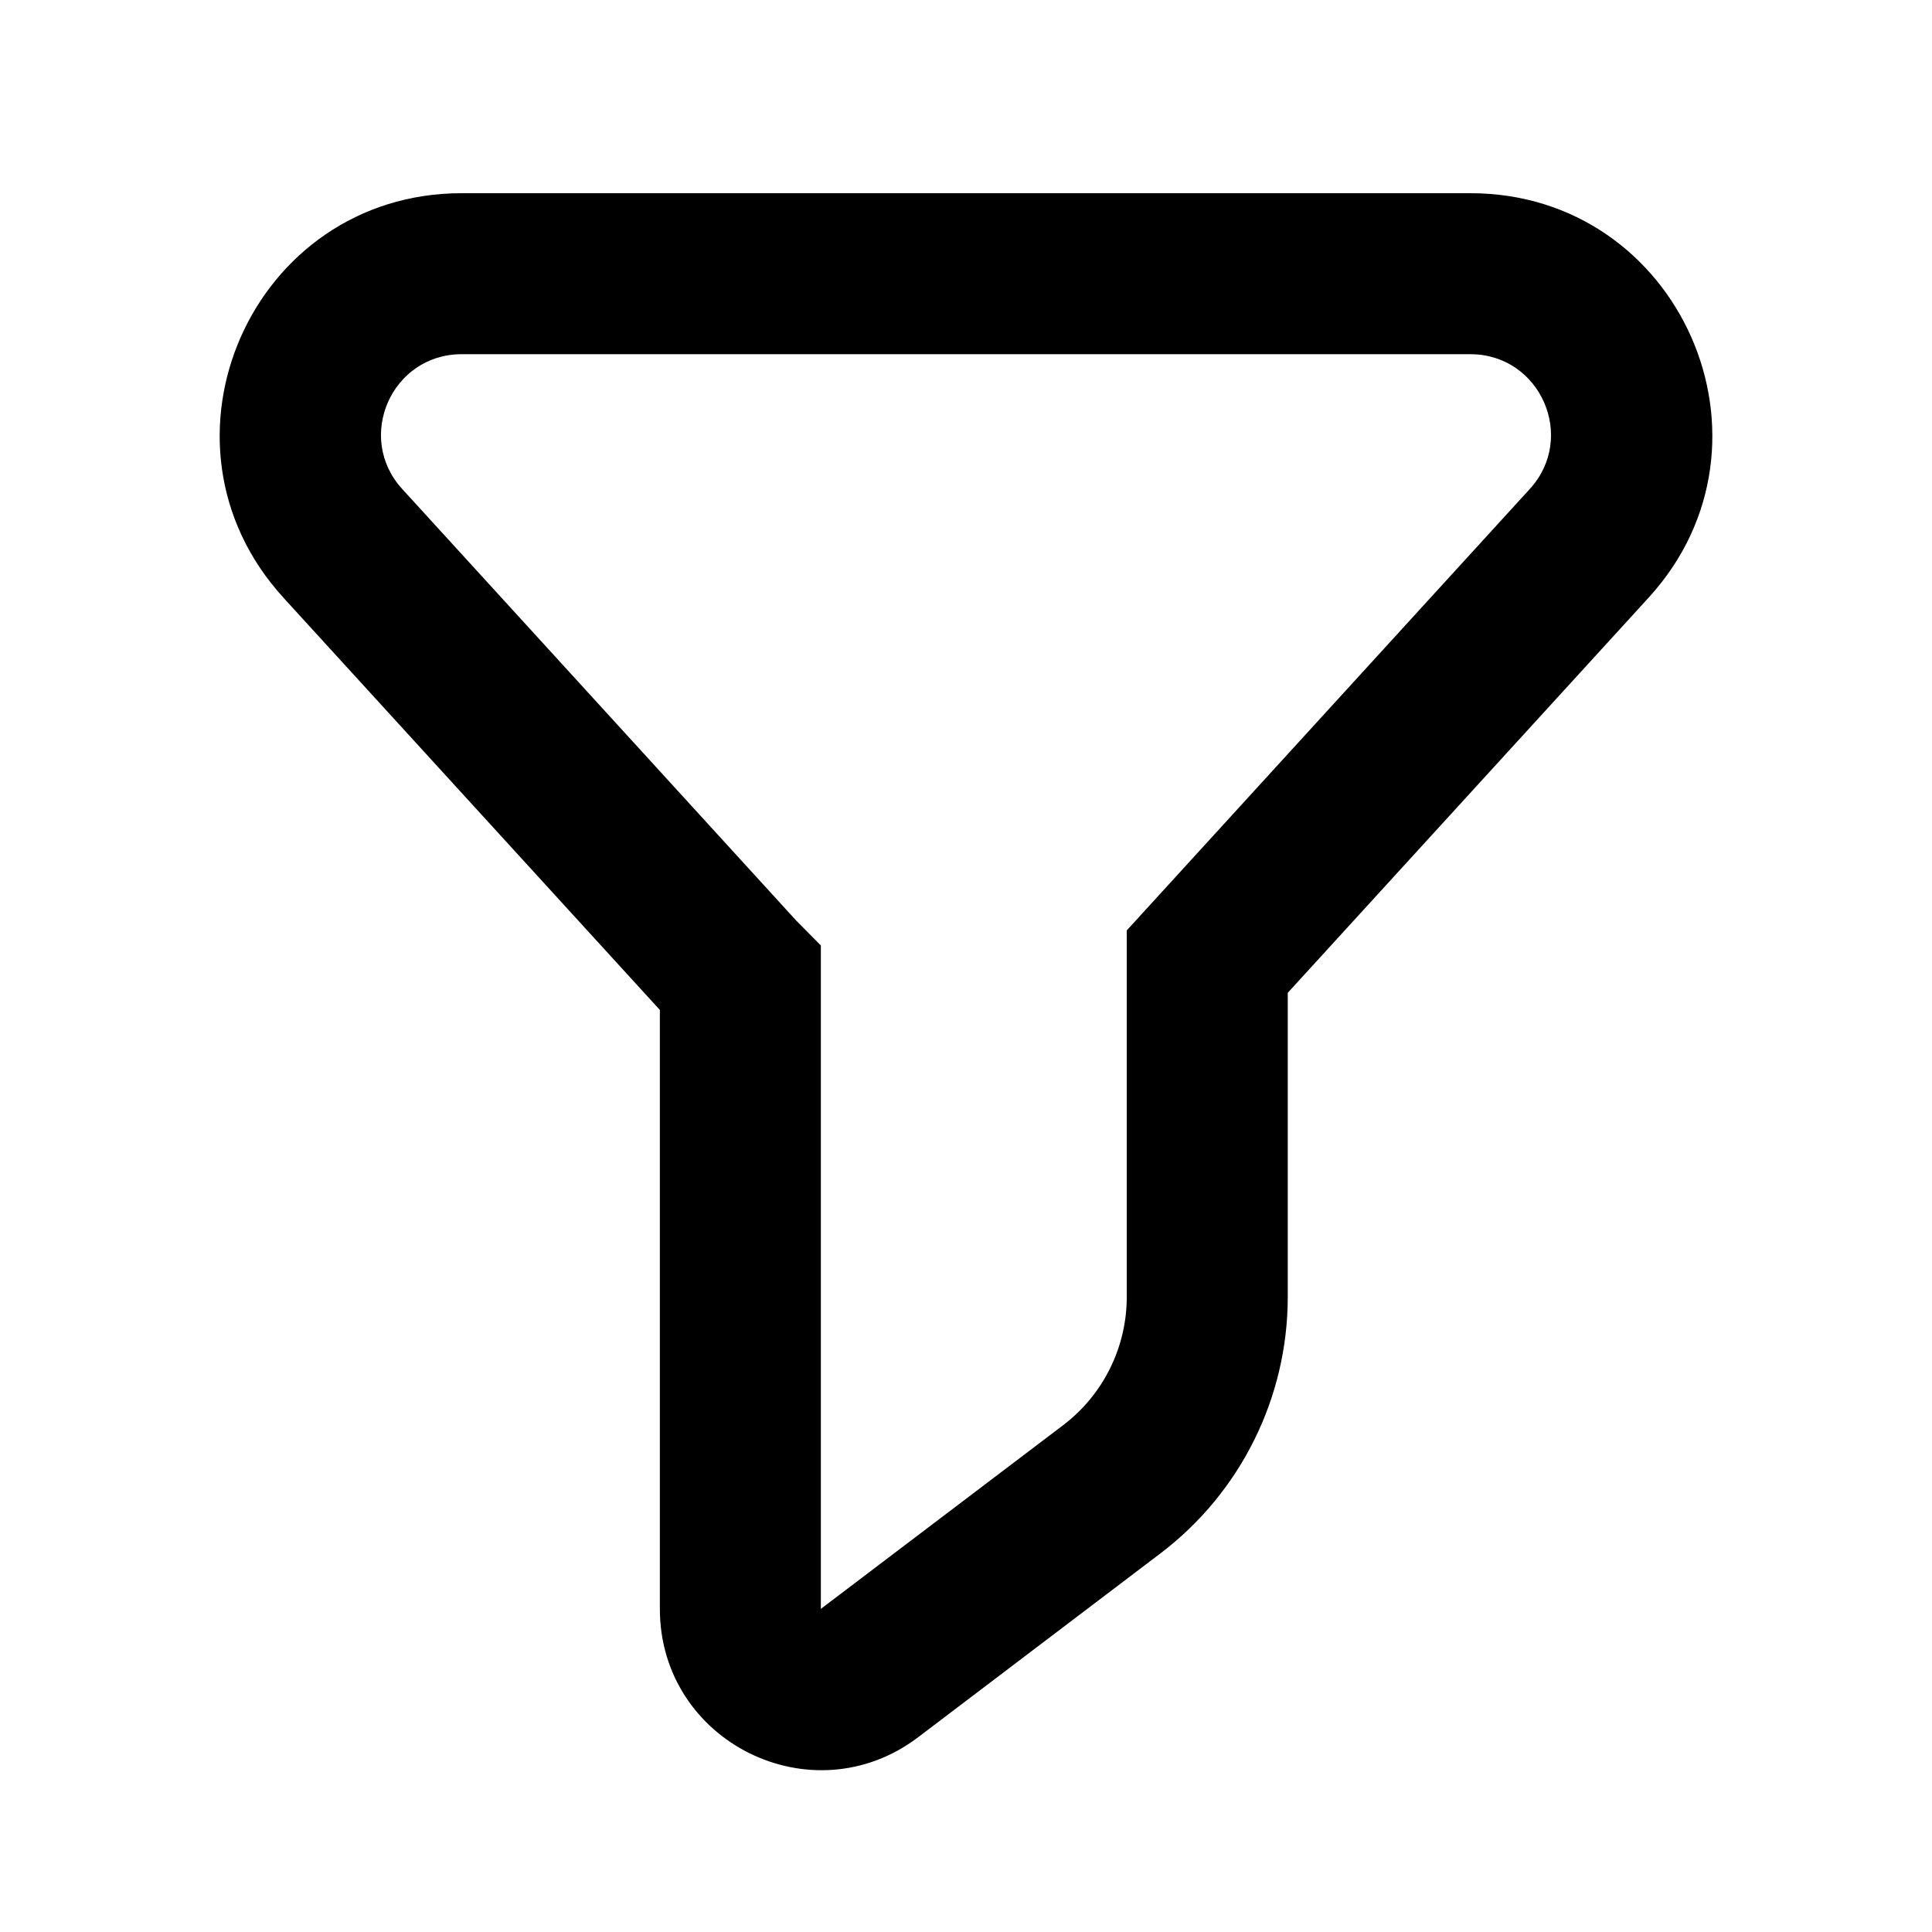
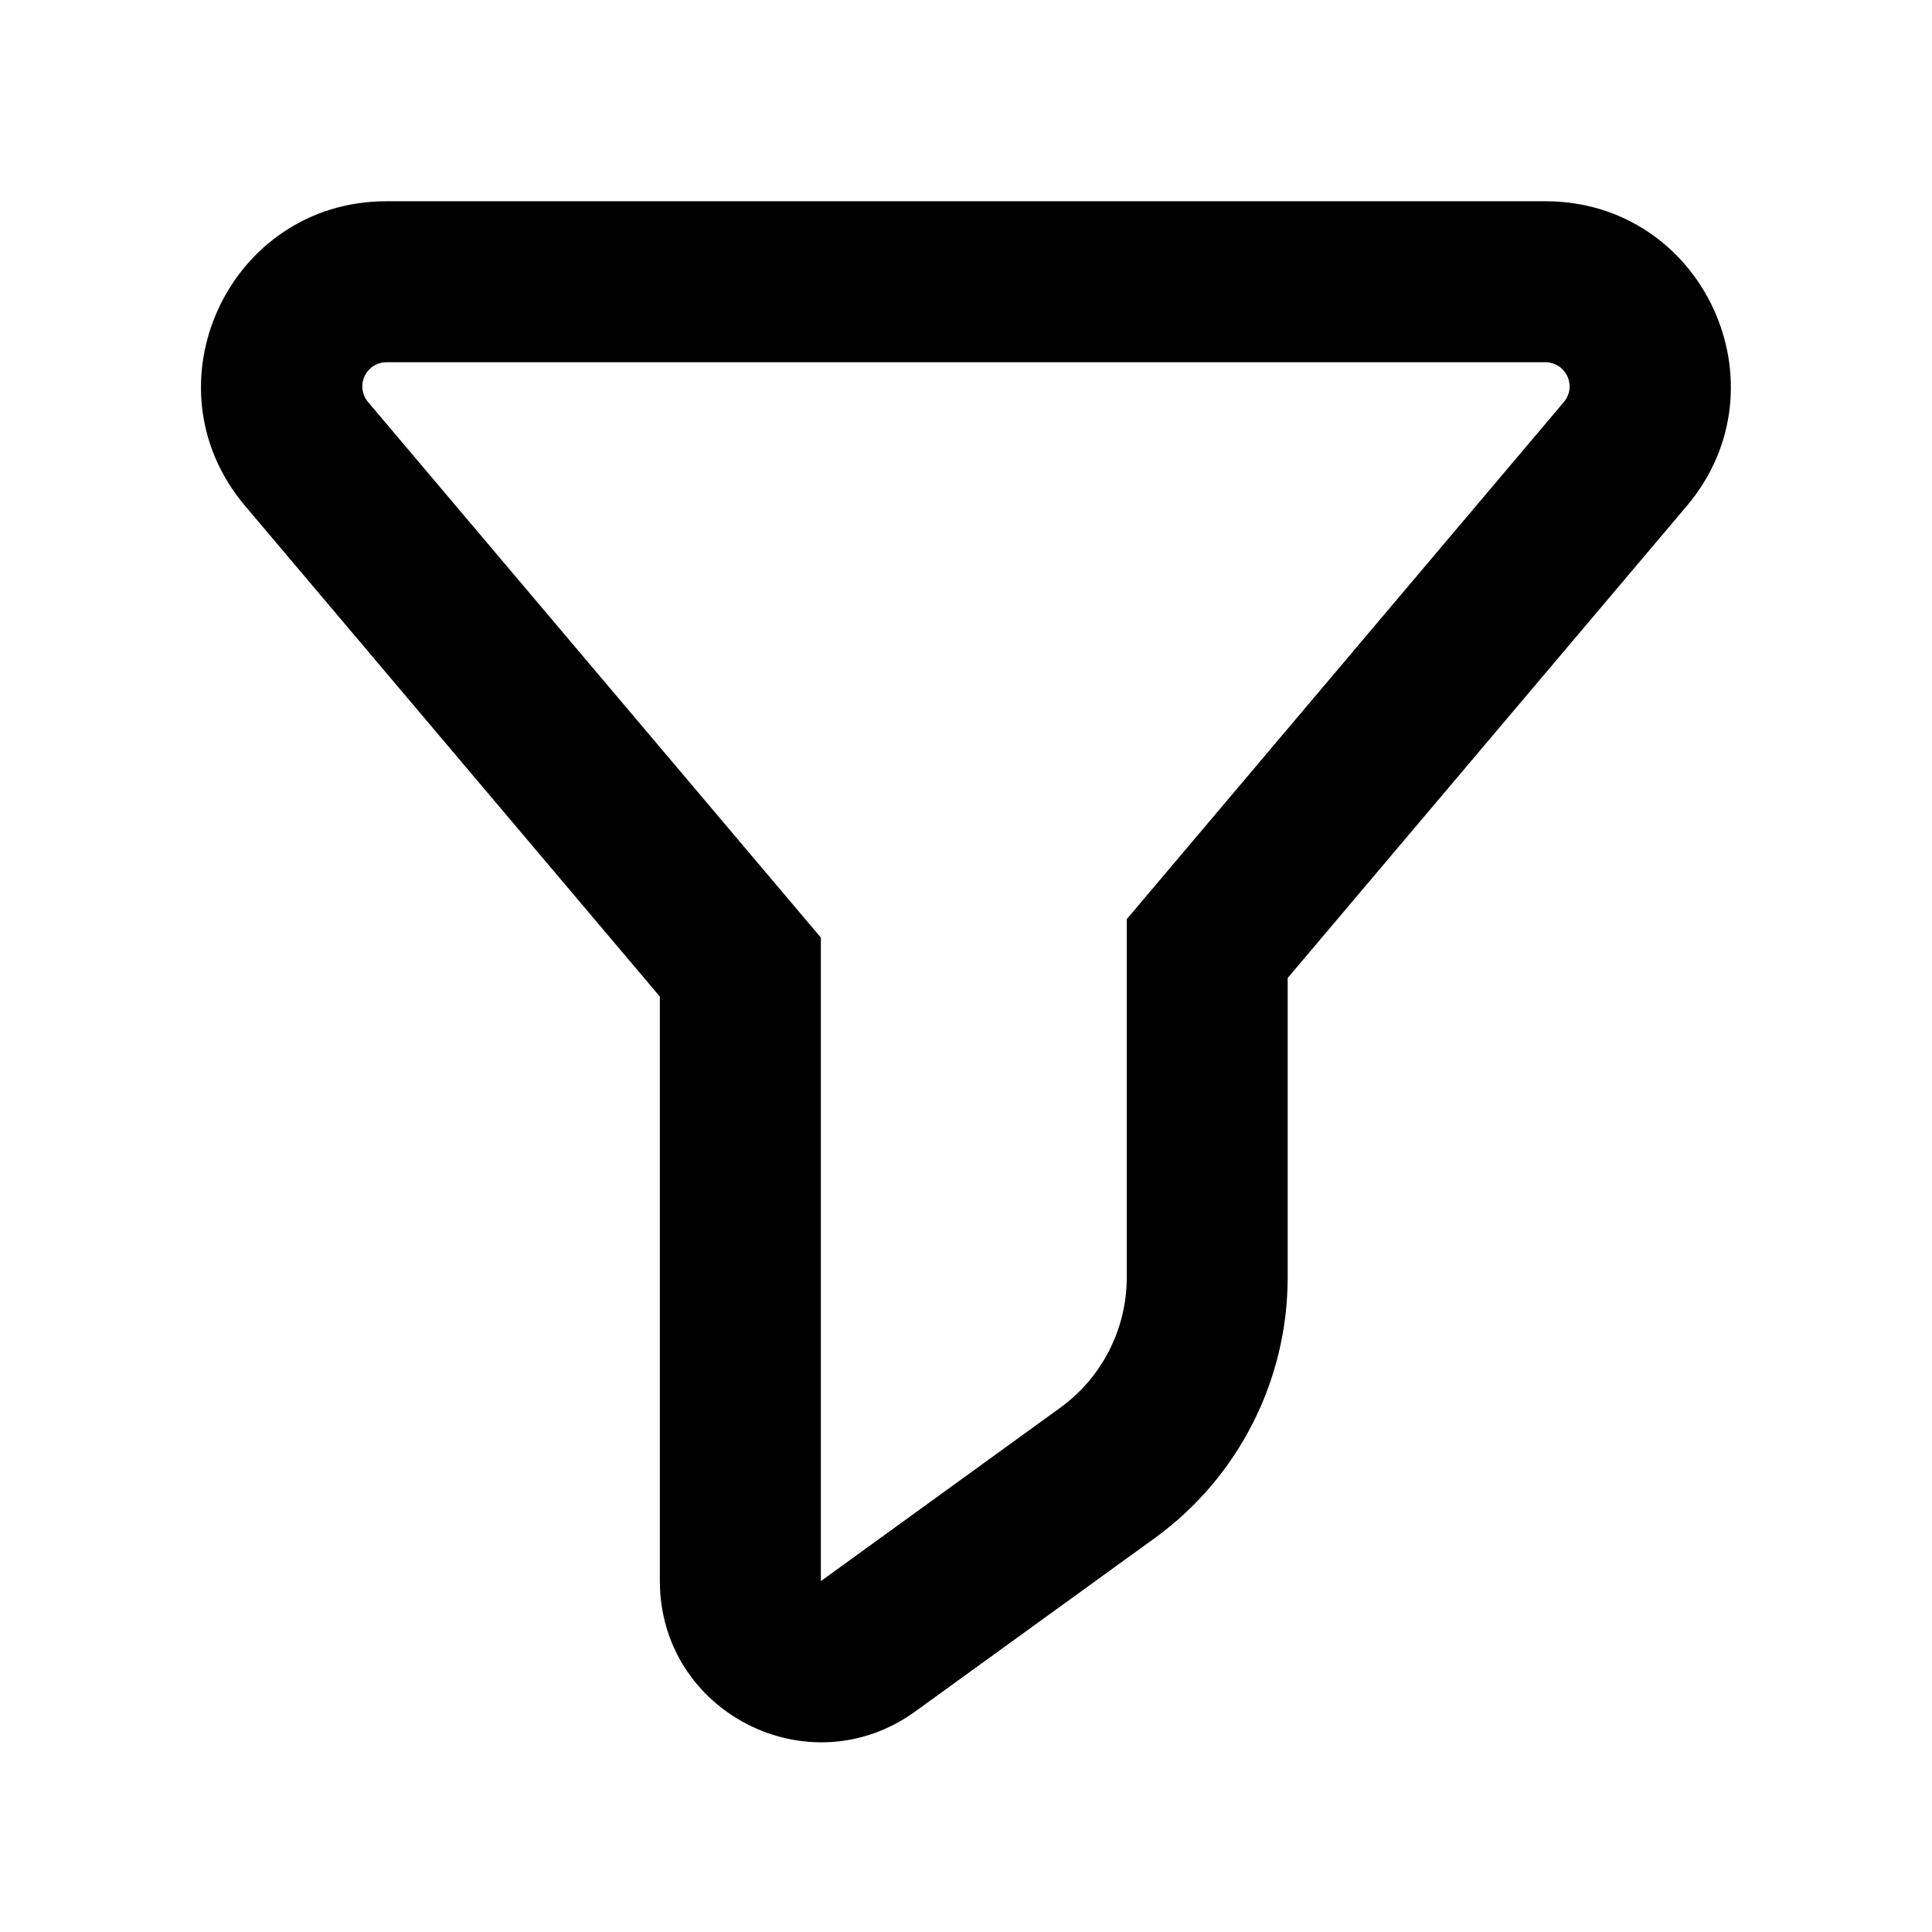
<svg xmlns="http://www.w3.org/2000/svg" width="24" height="24" viewBox="0 0 24 24" fill="none">
-   <path fill-rule="evenodd" clip-rule="evenodd" d="M5.734 4.4c-.869 0-1.324 1.032-.738 1.674l4.896 5.363.015.015.29.293v8.241l3.01-2.282a2 2 0 0 0 .79-1.594v-4.552l5.007-5.484c.586-.642.13-1.674-.738-1.674H5.734zM3.52 7.423C1.761 5.497 3.127 2.4 5.734 2.4h12.532c2.607 0 3.973 3.097 2.215 5.023l-4.484 4.91v3.777a4 4 0 0 1-1.582 3.187l-3.009 2.283c-1.317.999-3.209.06-3.209-1.594v-7.44L3.52 7.424z" fill="currentColor" />
+   <path fill-rule="evenodd" clip-rule="evenodd" d="M4.801 4.5a.3.3 0 0 0-.229.494l5.625 6.653v7.994l2.973-2.153a2 2 0 0 0 .827-1.62v-4.45l5.43-6.424a.3.3 0 0 0-.229-.494H4.801zM3.045 6.285C1.78 4.79 2.844 2.5 4.8 2.5h14.397c1.958 0 3.02 2.29 1.757 3.785l-4.958 5.864v3.72a4 4 0 0 1-1.654 3.24L11.37 21.26c-1.322.958-3.173.013-3.173-1.62V12.38L3.045 6.285z" fill="currentColor" />
</svg>
